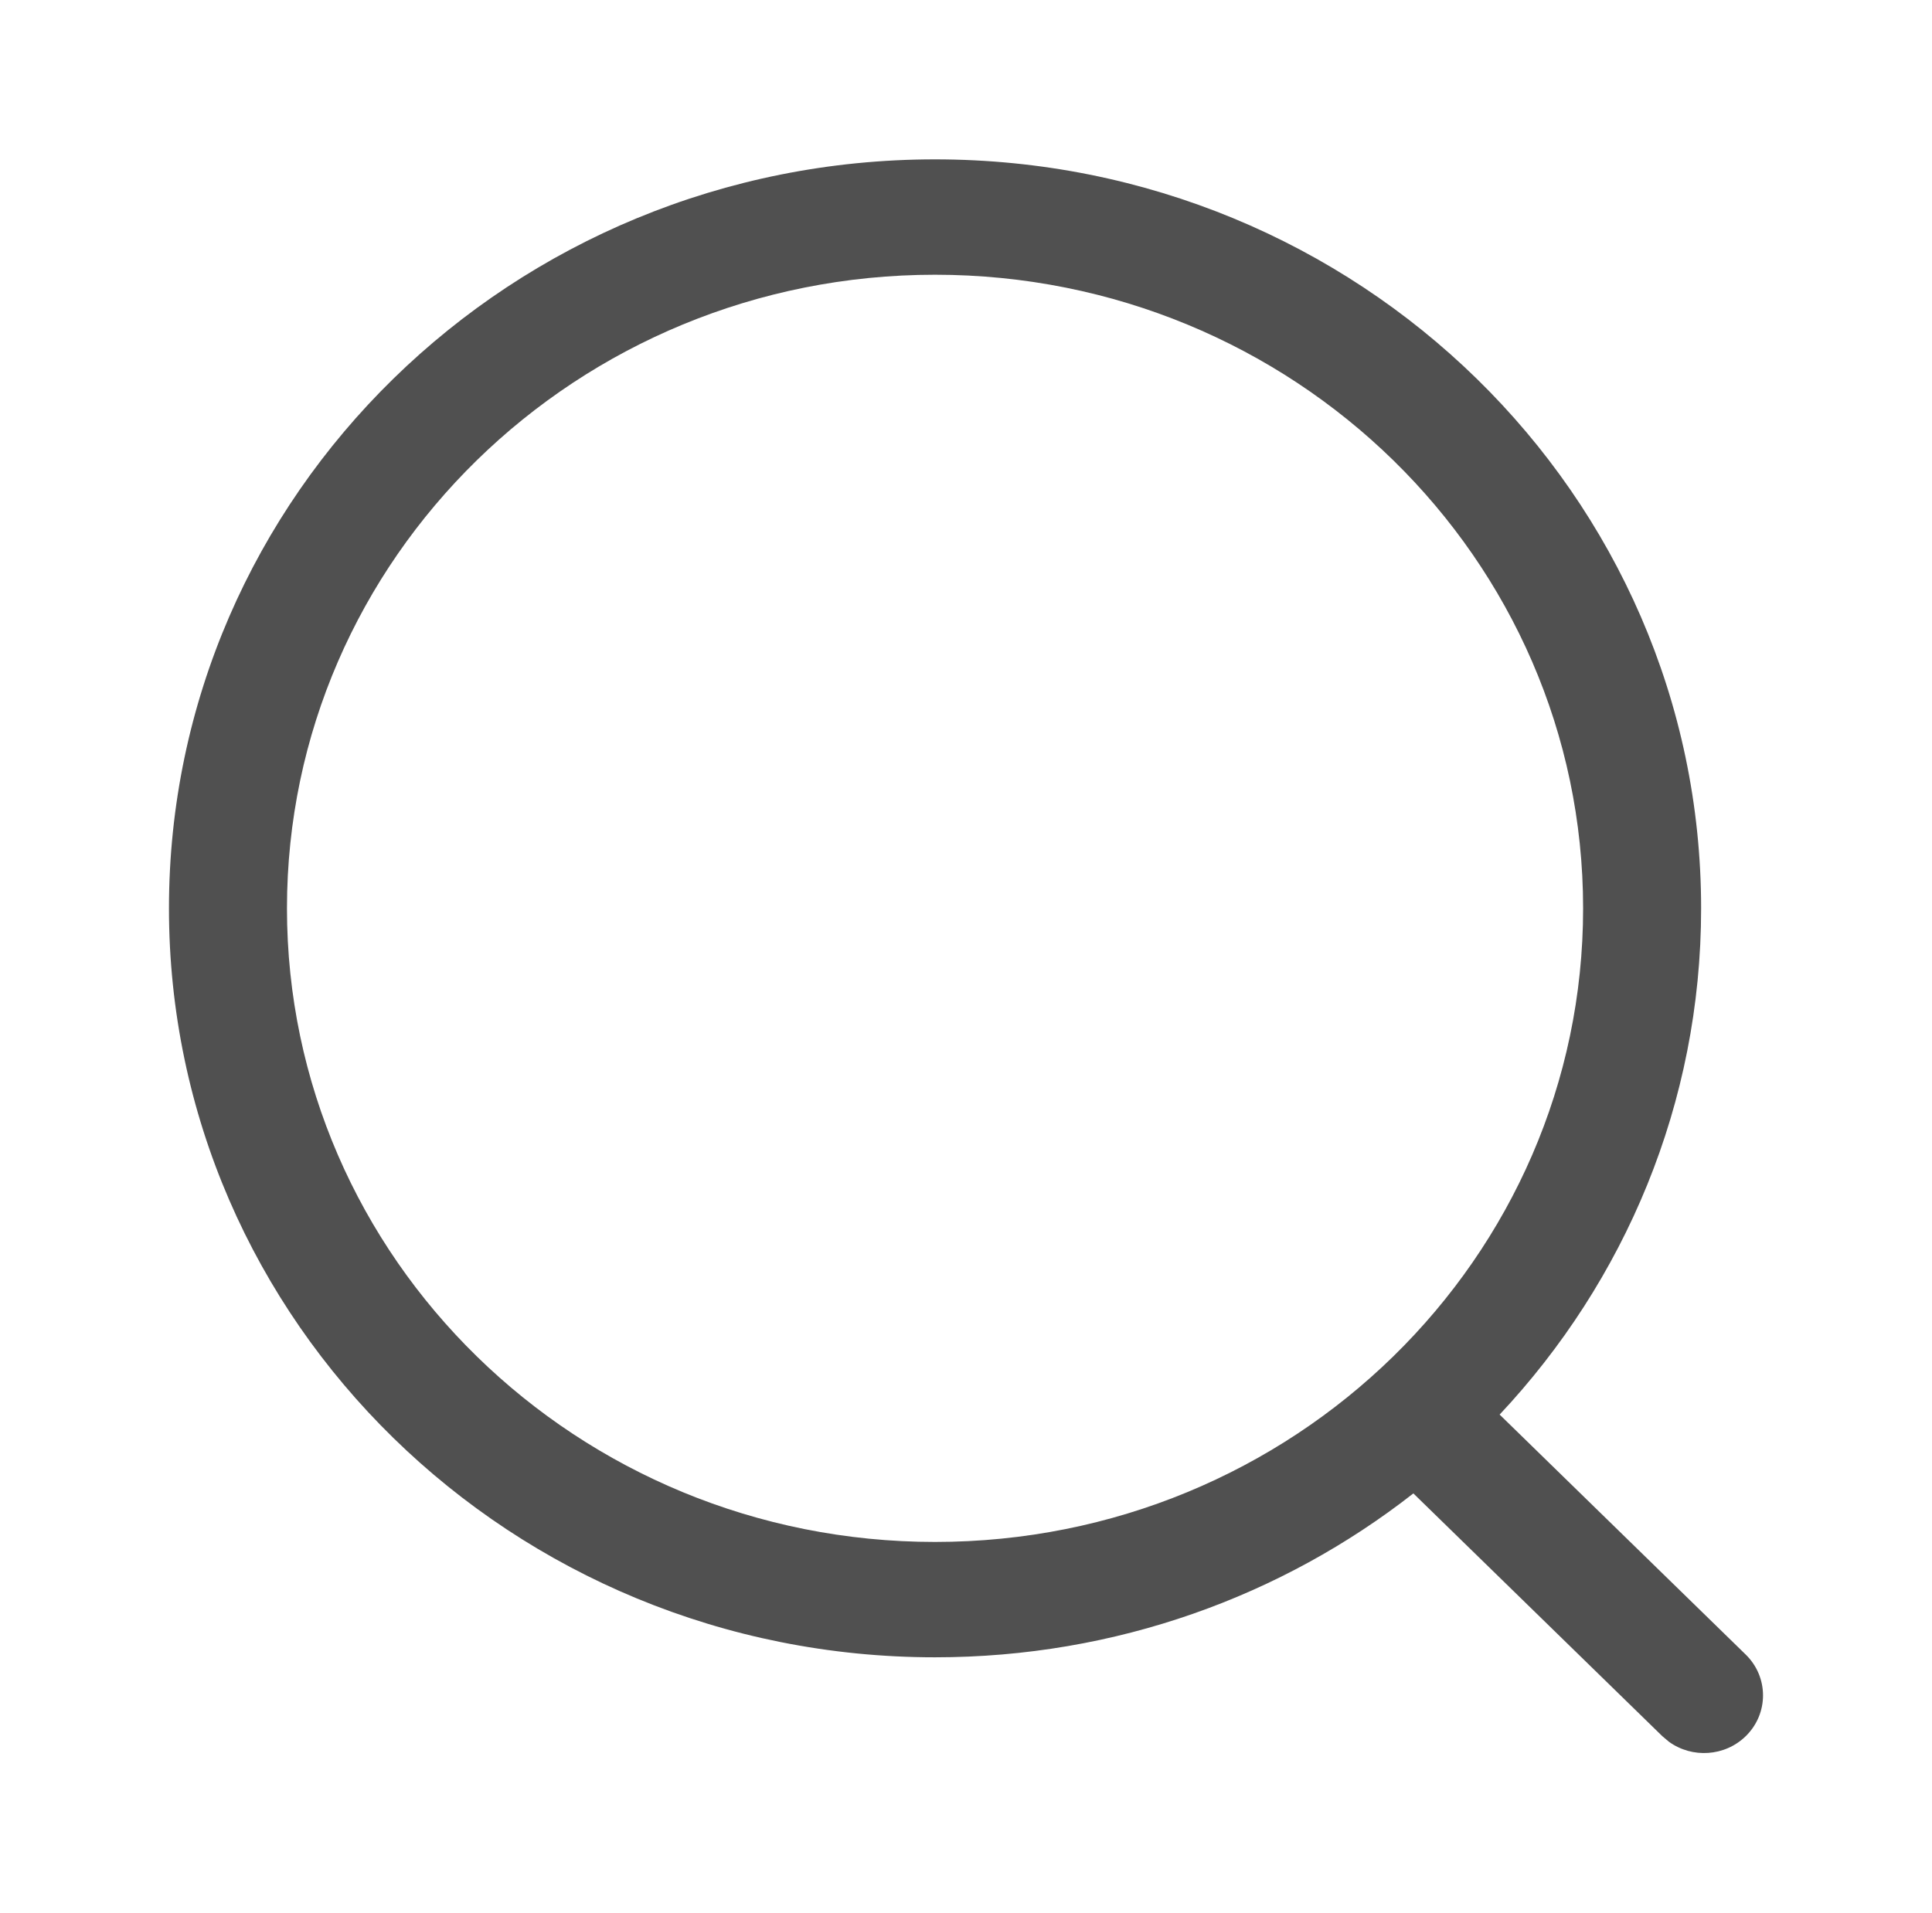
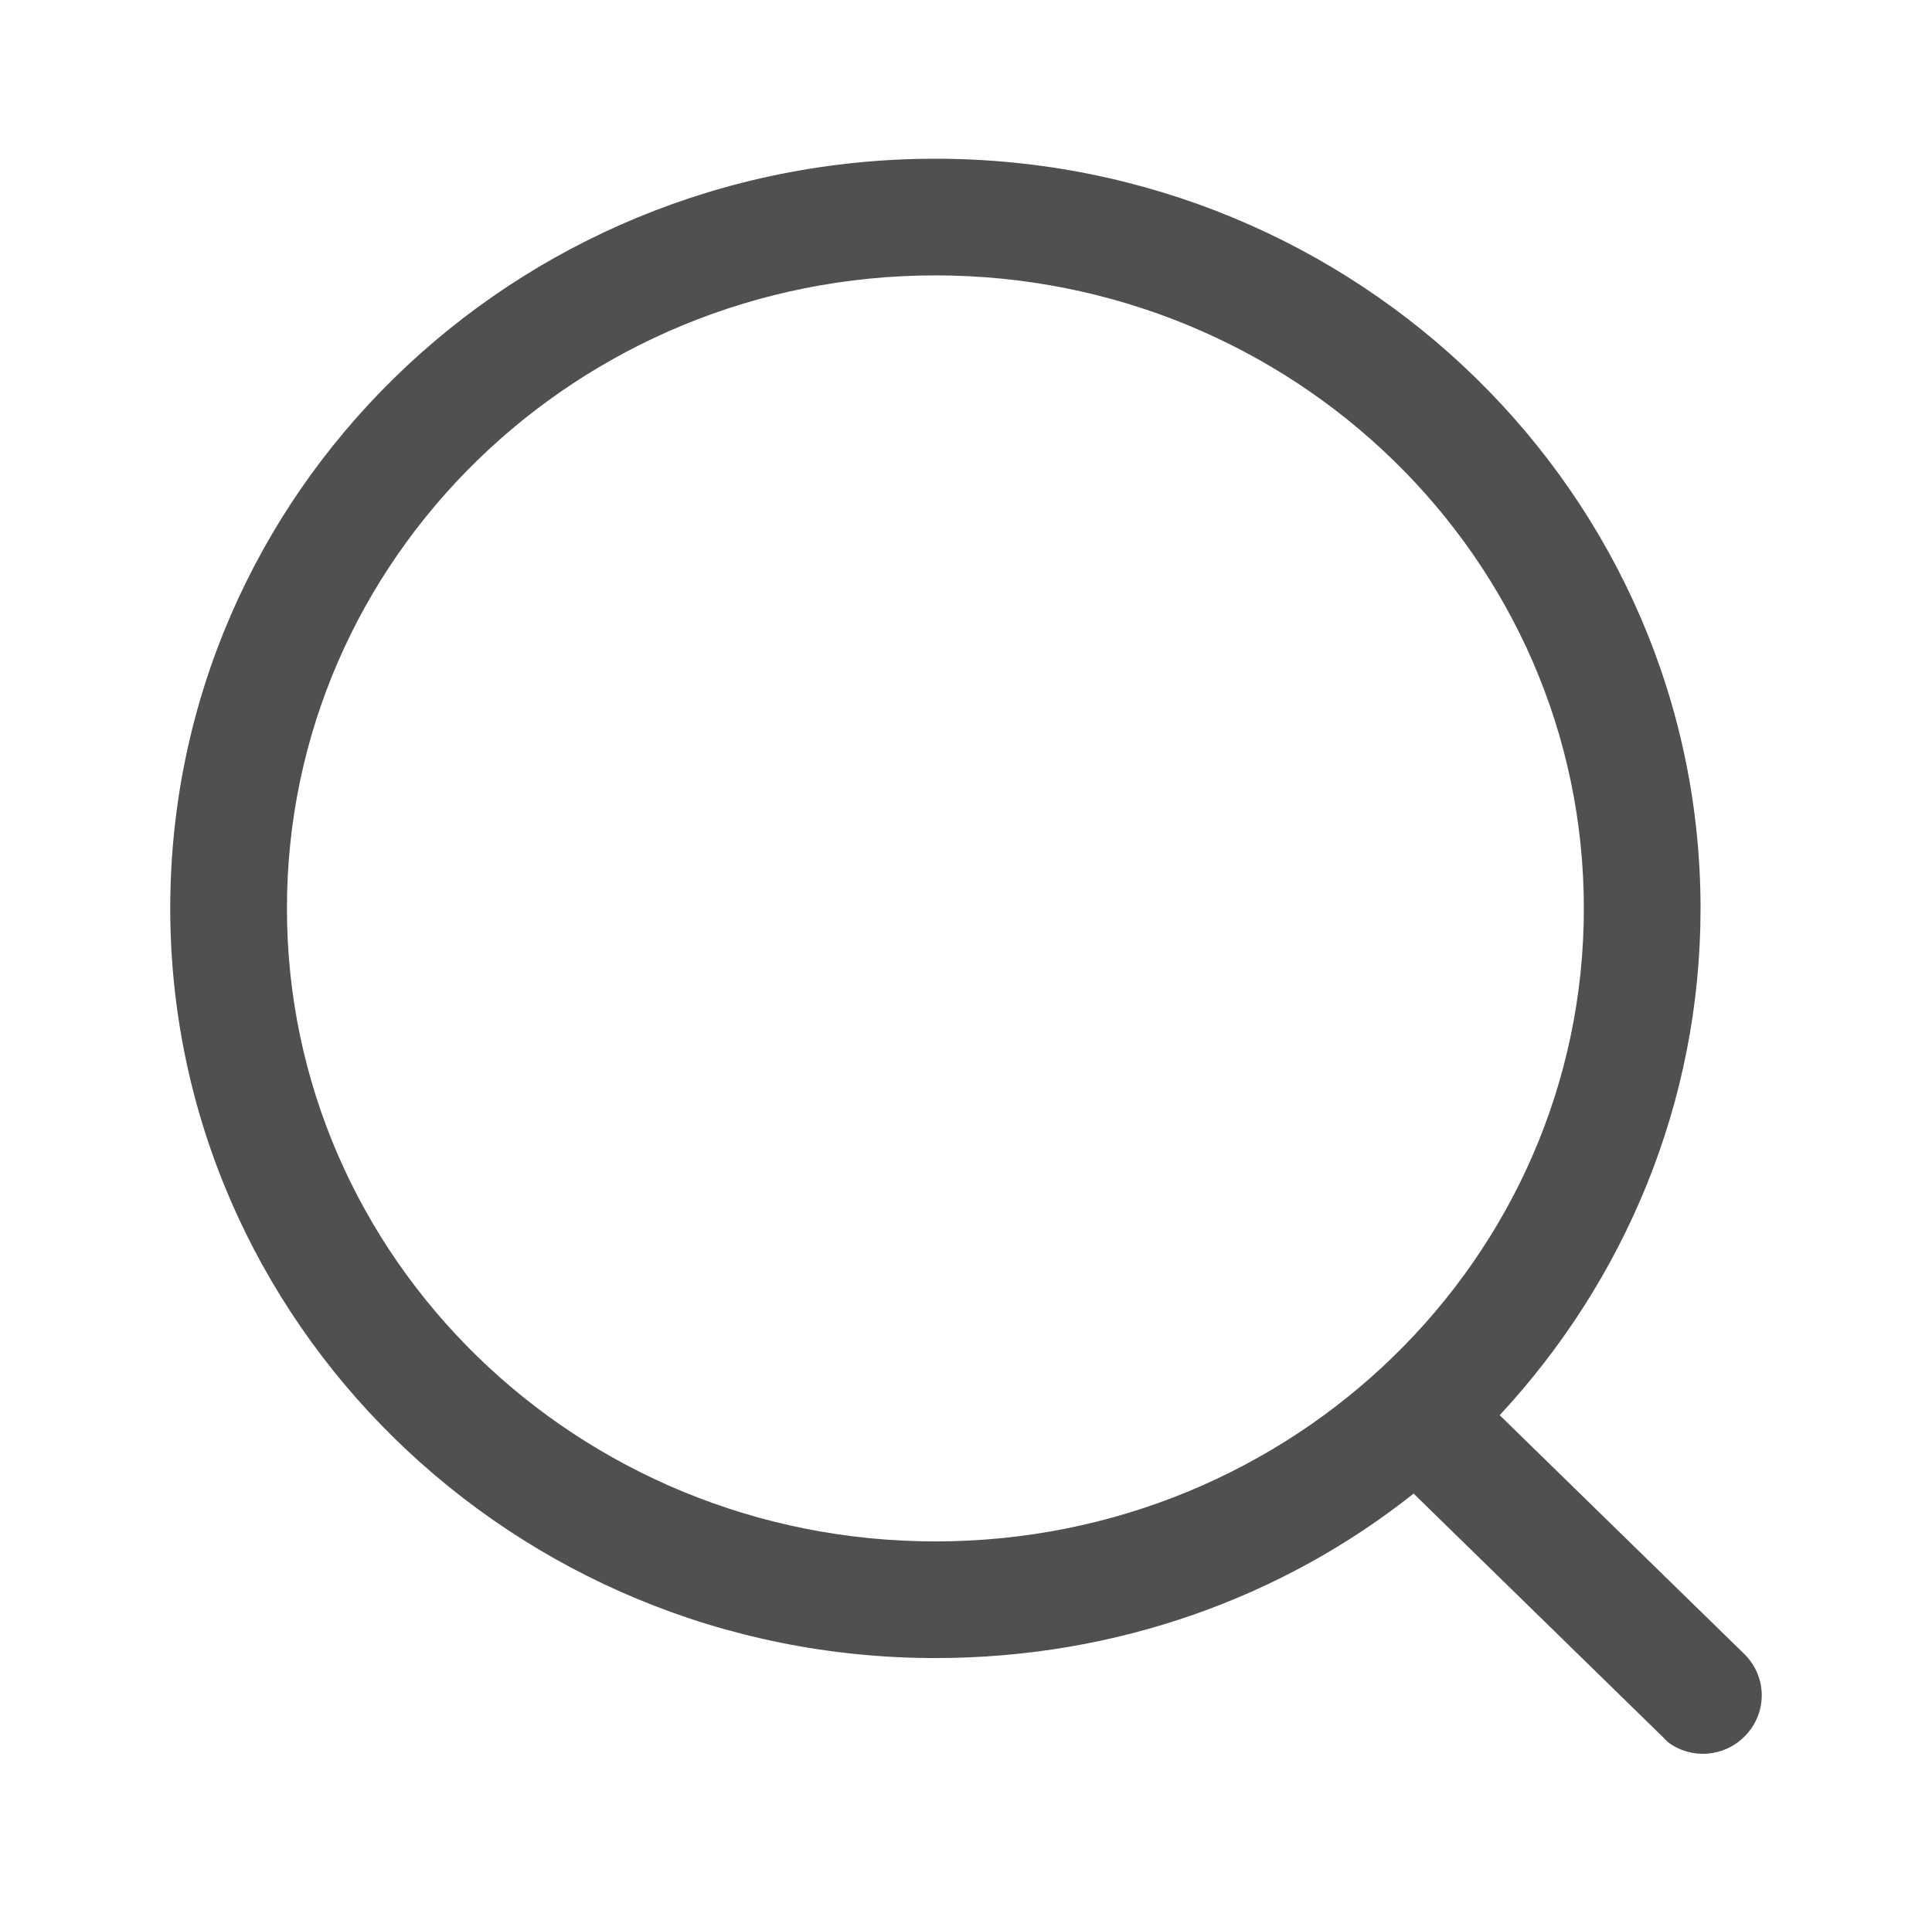
- <svg xmlns="http://www.w3.org/2000/svg" width="101" height="100" viewBox="0 0 101 100" fill="none">
-   <path fill-rule="evenodd" clip-rule="evenodd" d="M48.881 8.333C26.764 8.333 8.833 25.867 8.833 47.497C8.833 69.126 26.764 86.66 48.881 86.66C58.341 86.66 67.035 83.453 73.887 78.09L86.904 90.786L87.251 91.078C88.459 91.952 90.173 91.853 91.266 90.781C92.469 89.601 92.466 87.691 91.26 86.515L78.397 73.968C84.937 66.997 88.93 57.703 88.93 47.497C88.93 25.867 70.999 8.333 48.881 8.333ZM48.881 14.366C67.593 14.366 82.761 29.199 82.761 47.497C82.761 65.795 67.593 80.628 48.881 80.628C30.17 80.628 15.002 65.795 15.002 47.497C15.002 29.199 30.17 14.366 48.881 14.366Z" fill="#505050" />
+ <svg xmlns="http://www.w3.org/2000/svg" version="1.1" id="Layer_1" x="0px" y="0px" viewBox="0 0 101 100" style="enable-background:new 0 0 101 100;" xml:space="preserve">
+   <style type="text/css">
+ 	.st0{fill-rule:evenodd;clip-rule:evenodd;fill:#505050;}
+ </style>
+   <path class="st0" d="M48.9,8.3c-22.1,0-40,17.5-40,39.2c0,21.6,17.9,39.2,40,39.2c9.5,0,18.2-3.2,25-8.6l13,12.7l0.3,0.3  c1.2,0.9,2.9,0.8,4-0.3c1.2-1.2,1.2-3.1,0-4.3L78.4,74c6.5-7,10.5-16.3,10.5-26.5C88.9,25.9,71,8.3,48.9,8.3z M48.9,14.4  c18.7,0,33.9,14.8,33.9,33.1c0,18.3-15.2,33.1-33.9,33.1S15,65.8,15,47.5C15,29.2,30.2,14.4,48.9,14.4z" />
</svg>
